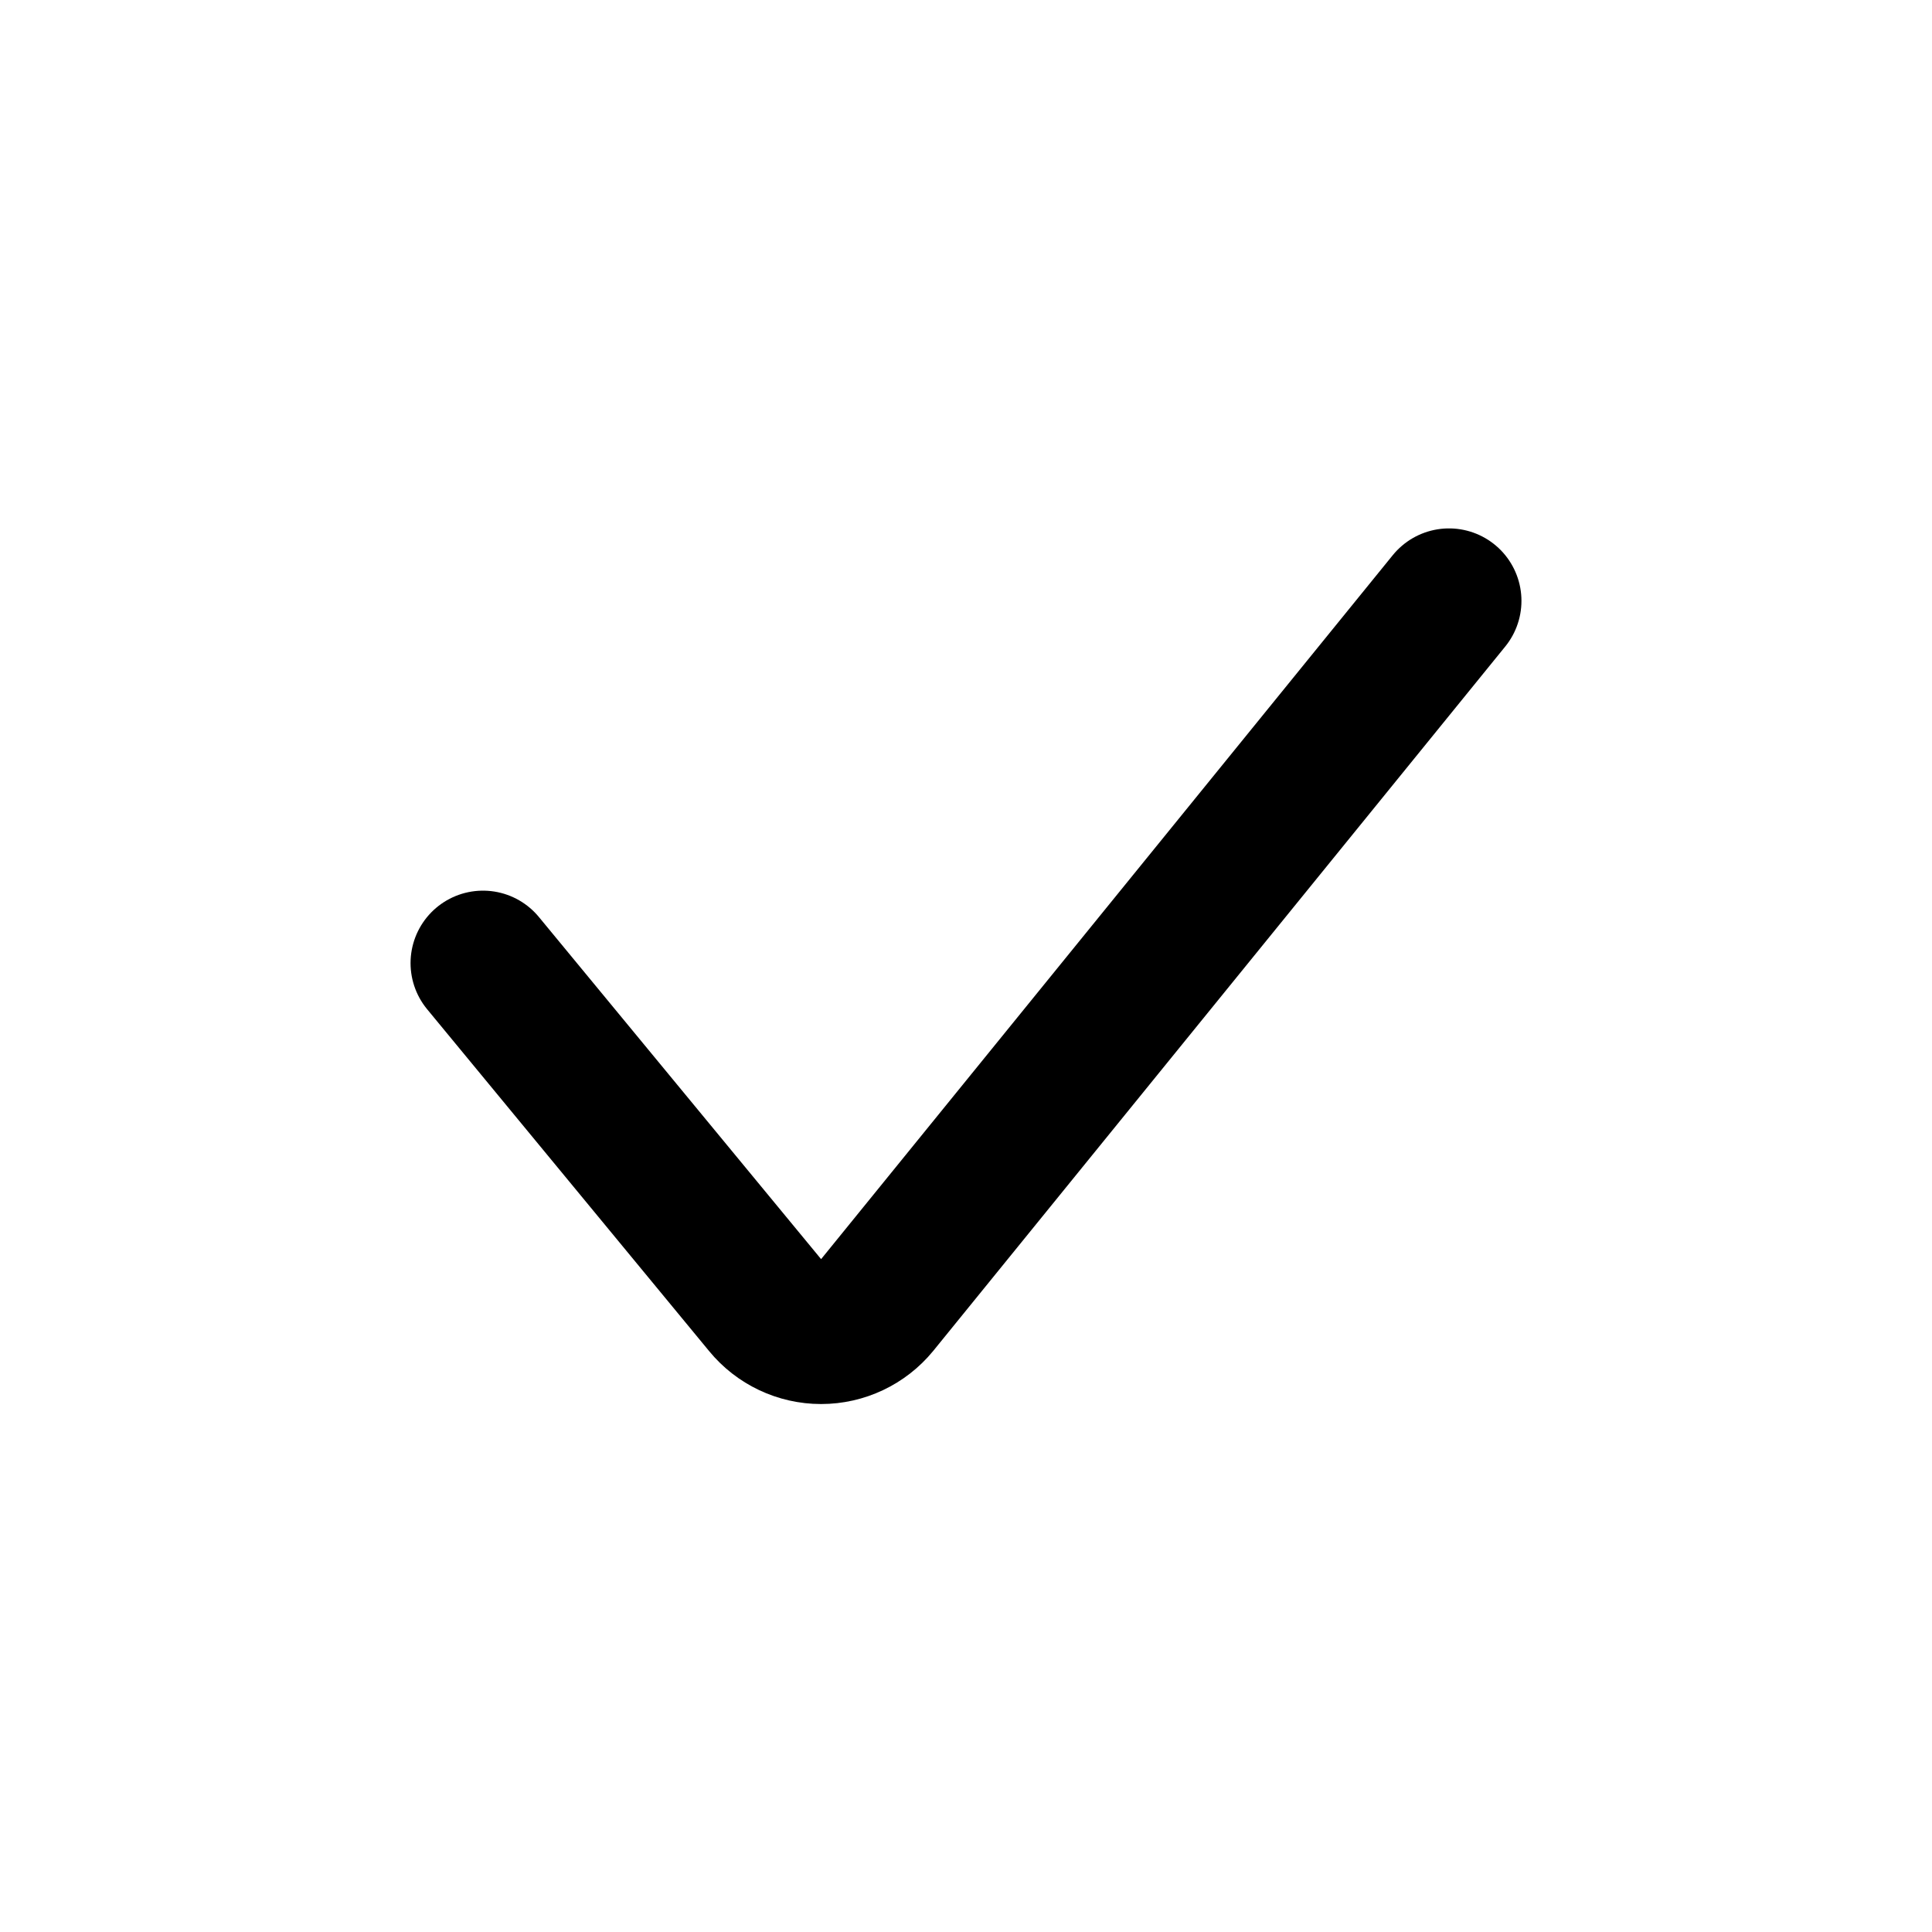
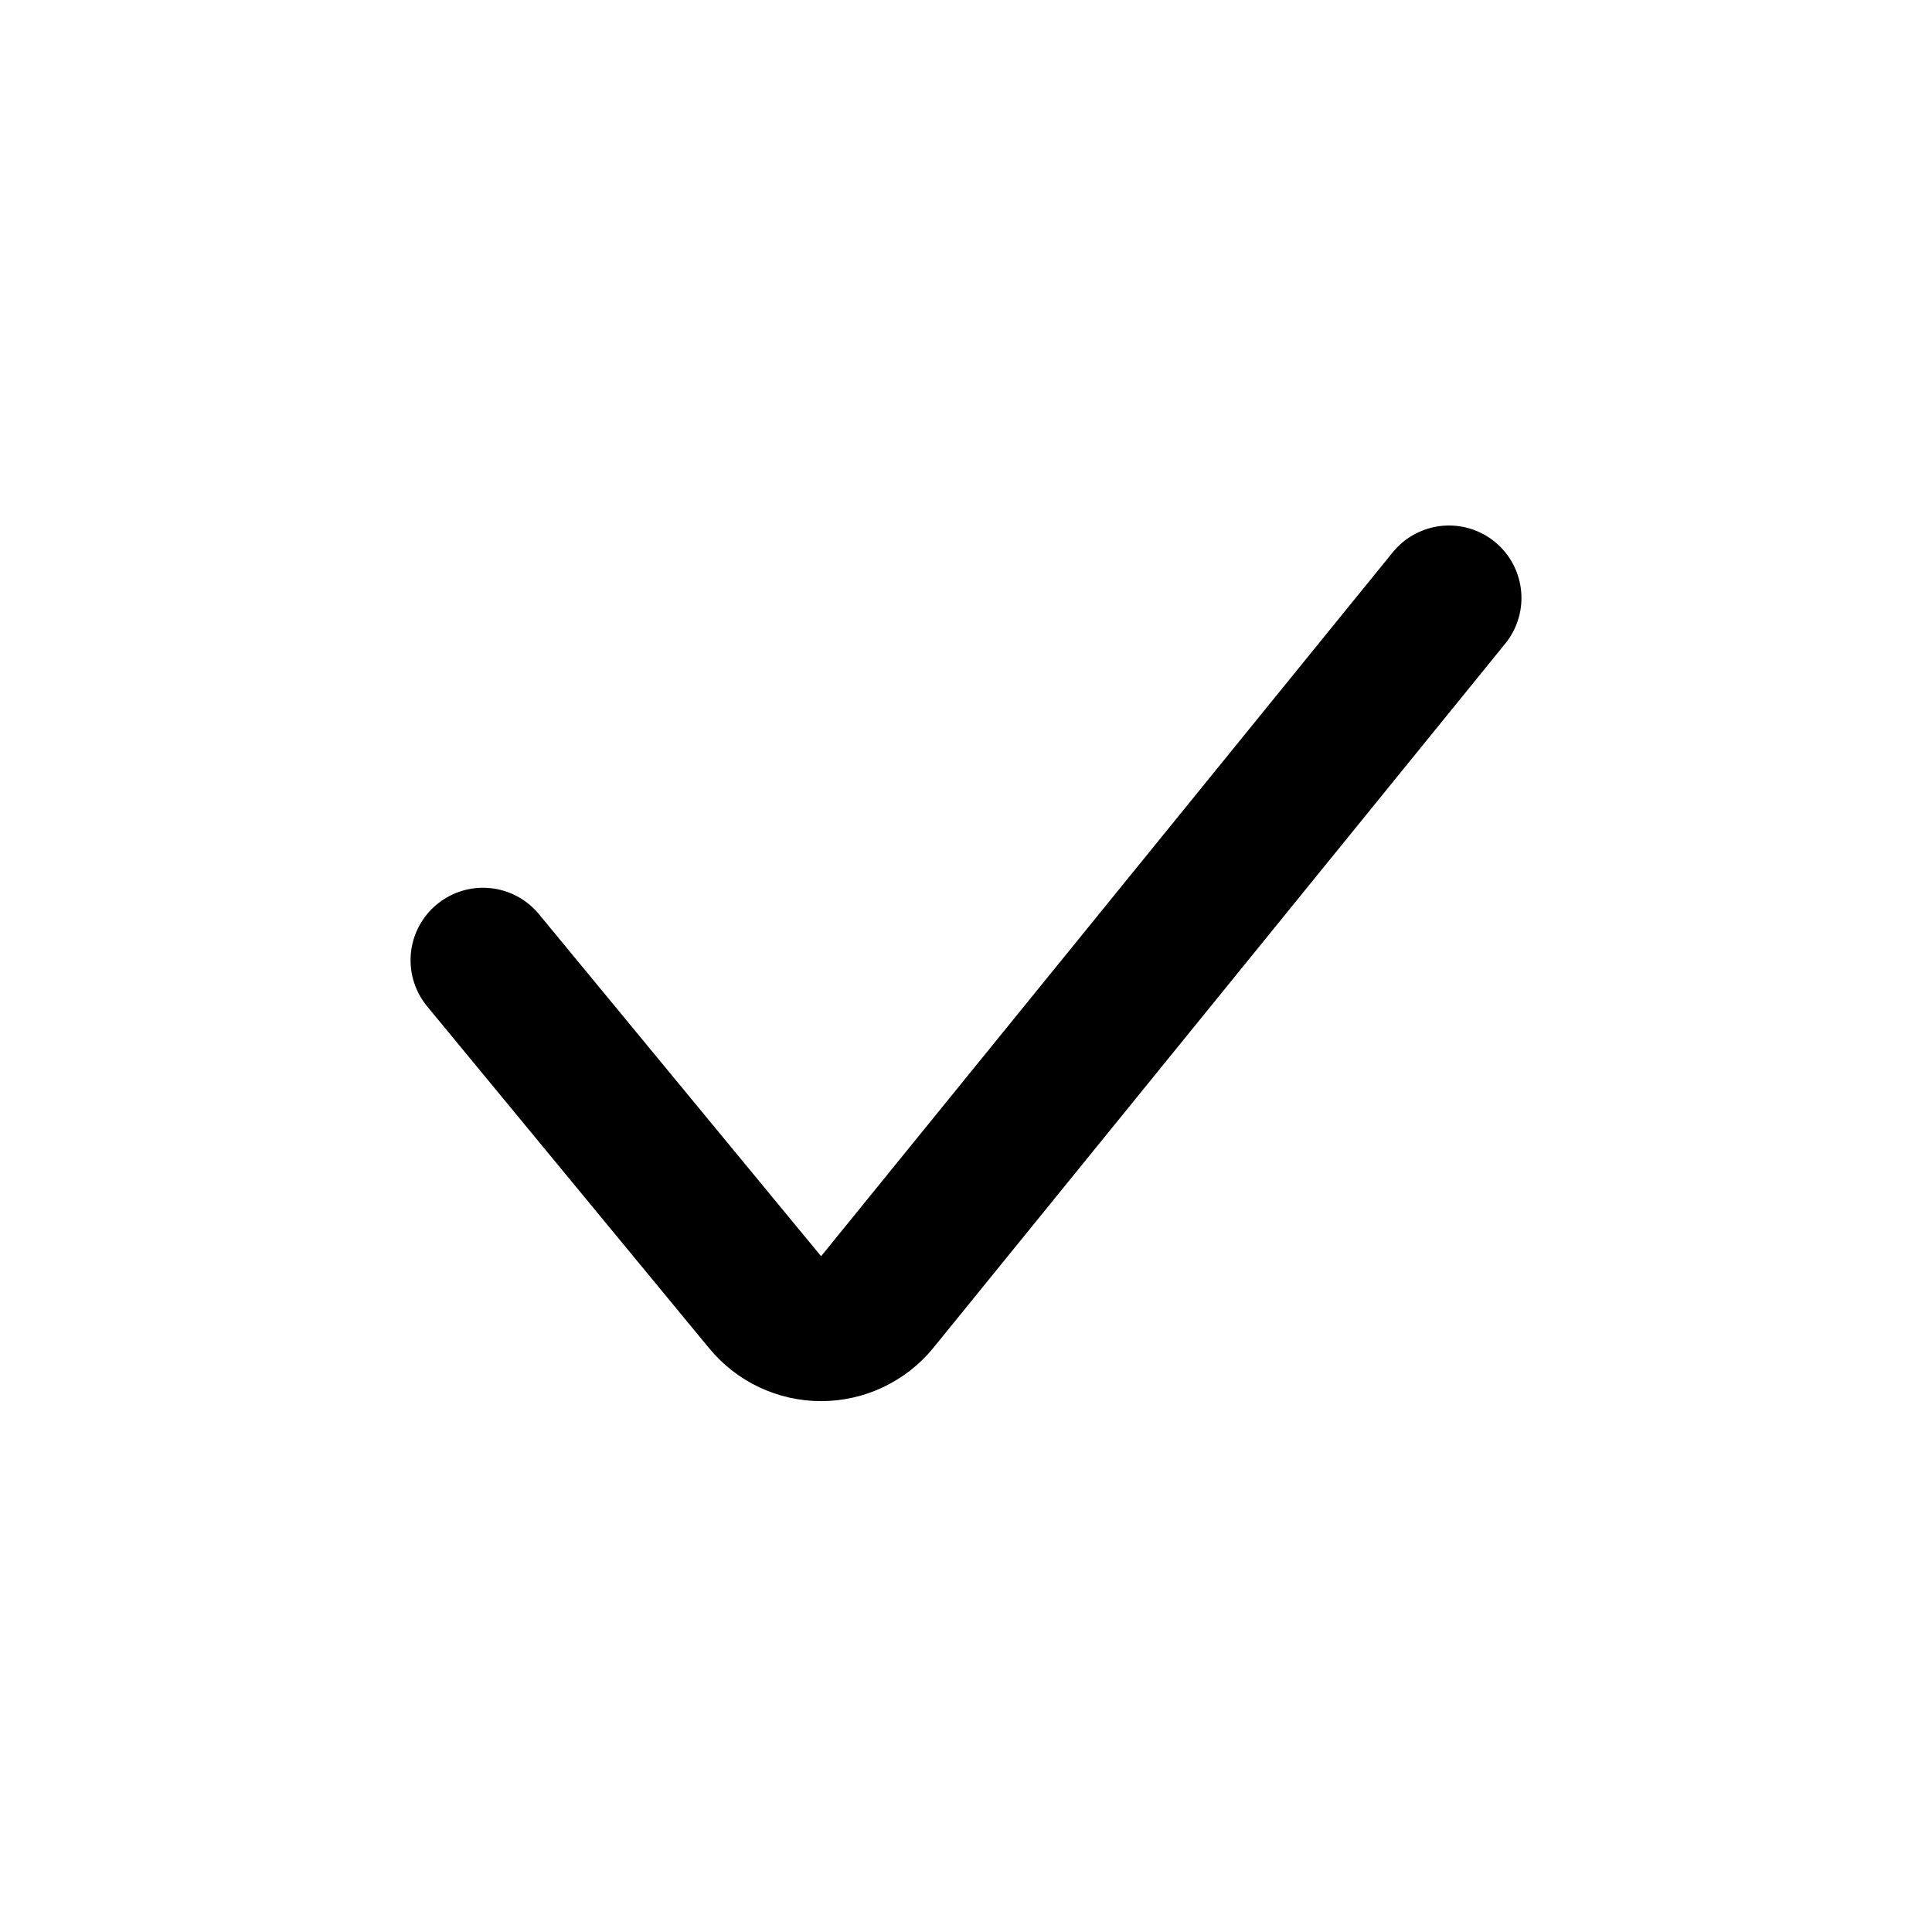
<svg xmlns="http://www.w3.org/2000/svg" viewBox="0 0 20 20" fill="none" stroke="currentColor" stroke-width="1.5" stroke-linecap="round" stroke-linejoin="round">
-   <path d="M5 9.97L7.92 13.51A0.75 0.75 0 0 0 9.08 13.51L15 6.22" />
+   <path d="M5 9.94L7.92 13.48A0.75 0.75 0 0 0 9.08 13.48L15 6.19" />
</svg>
